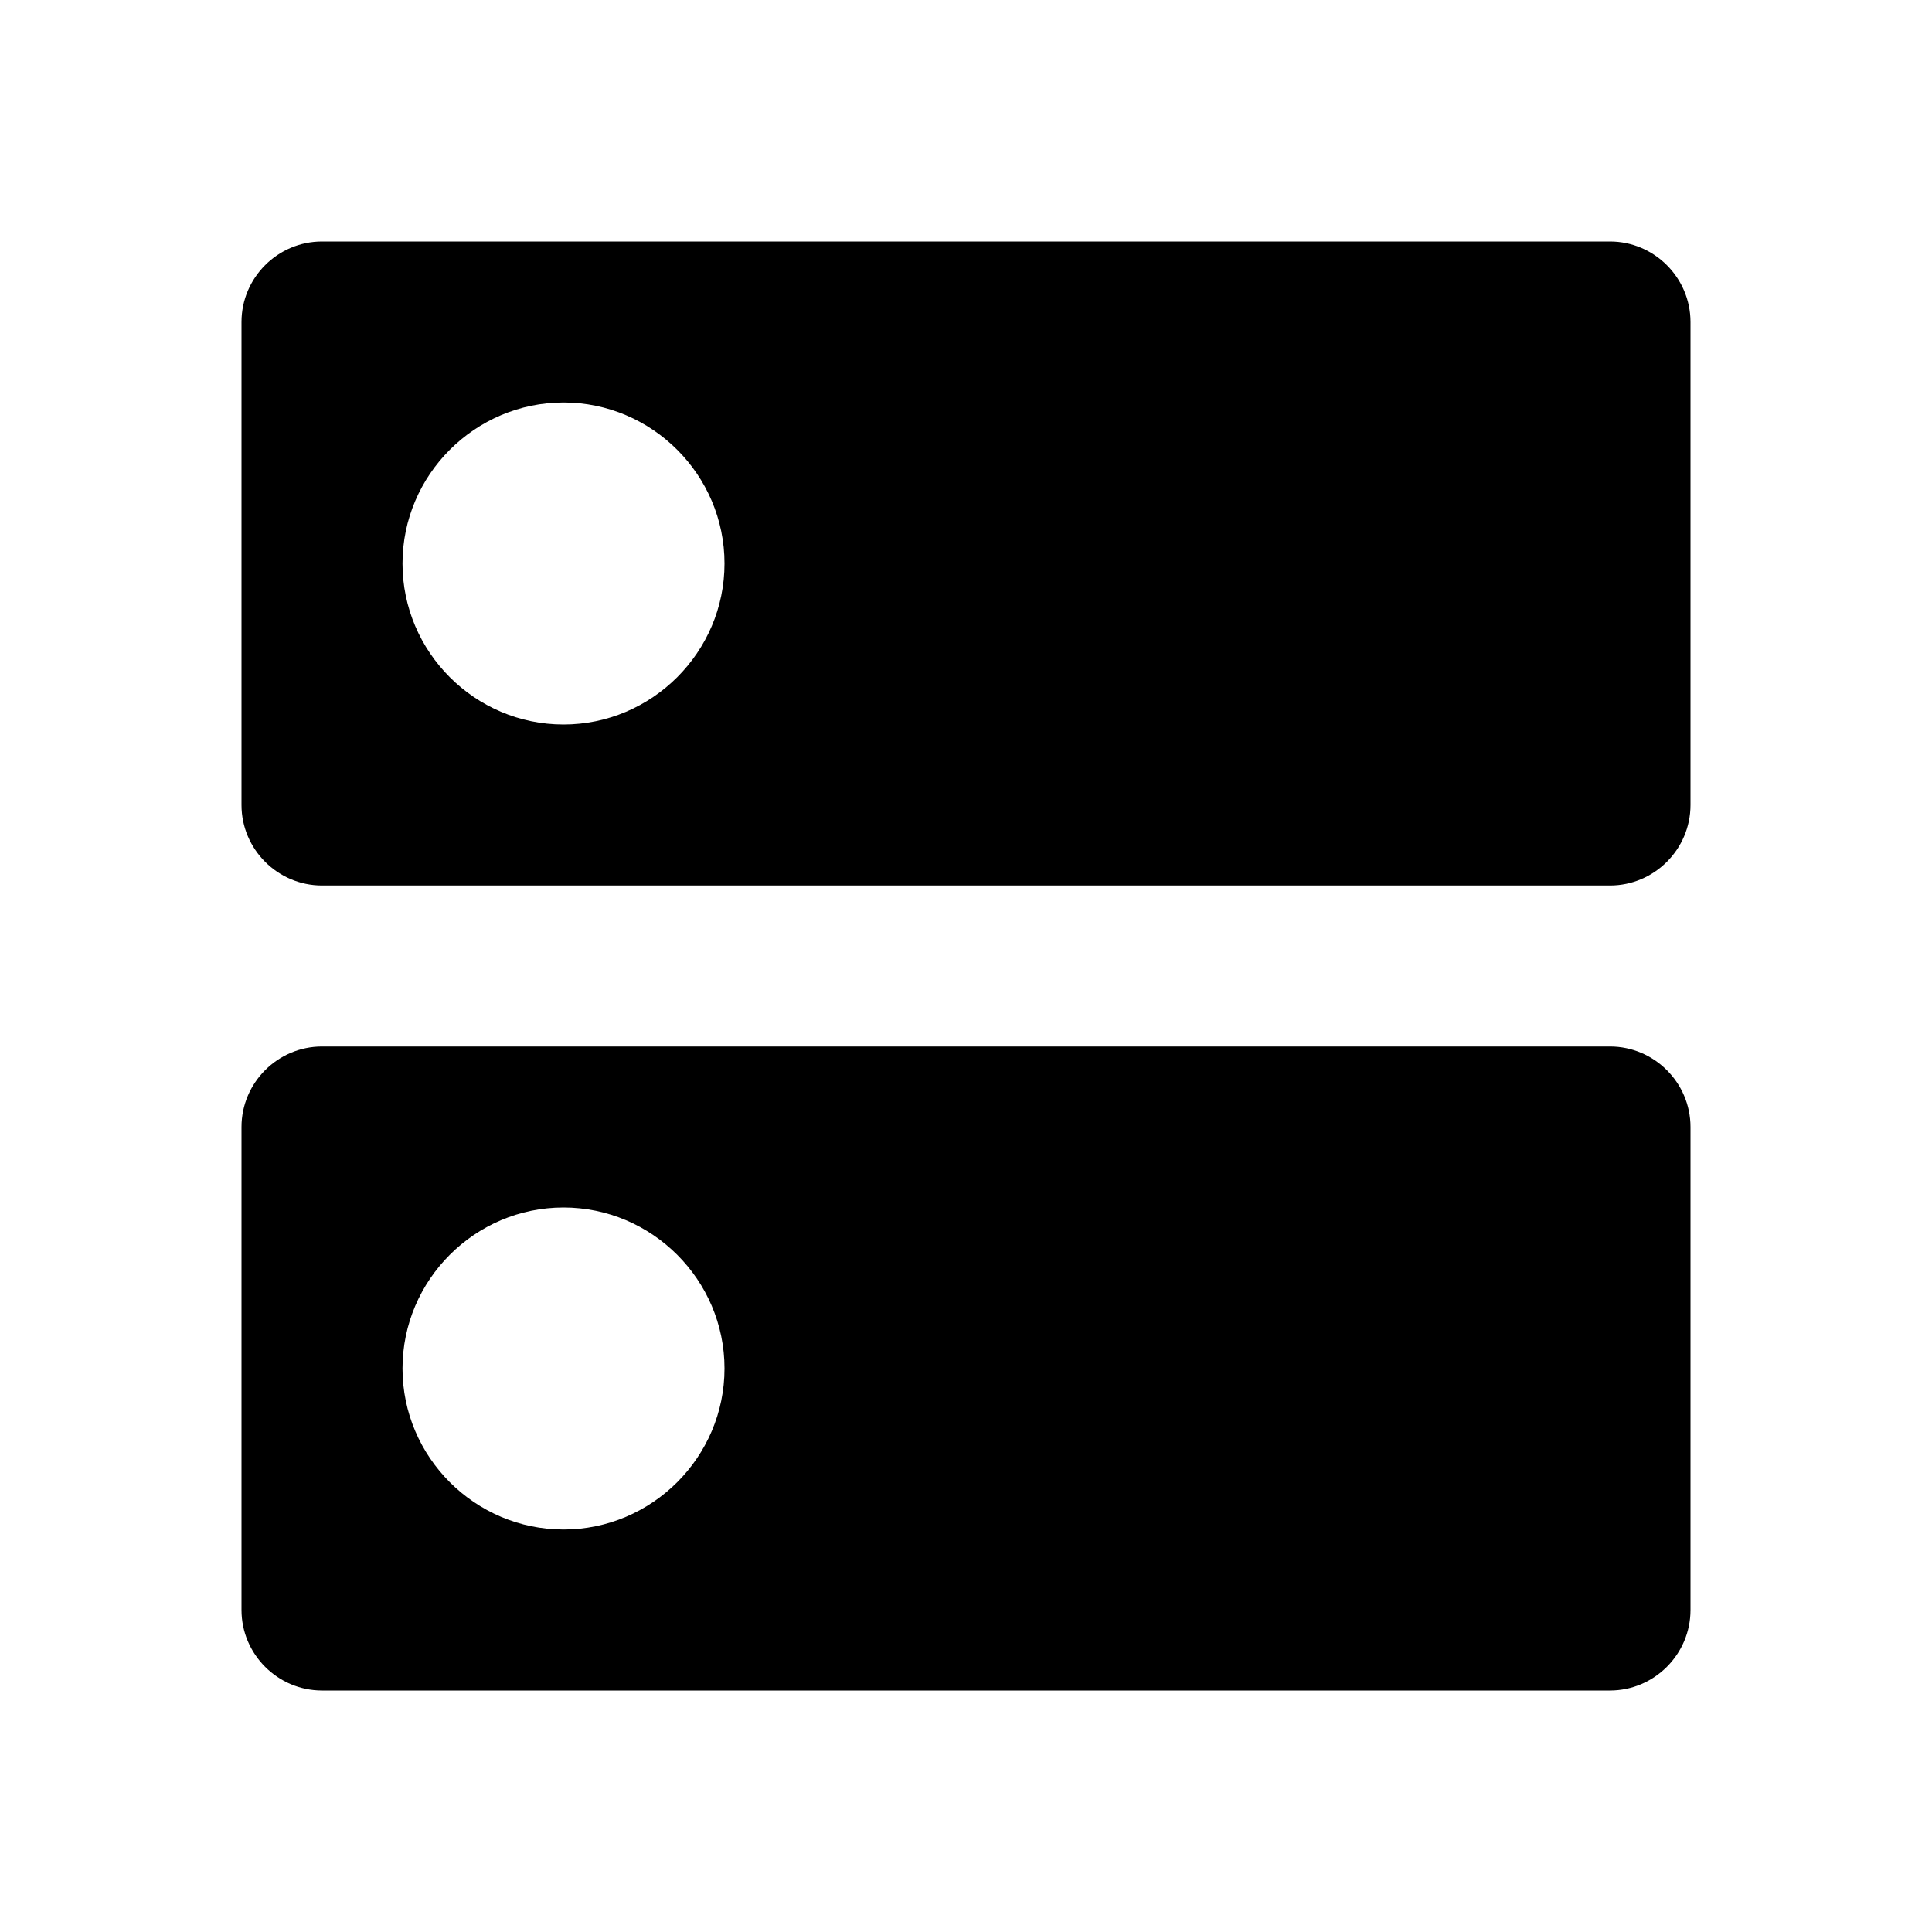
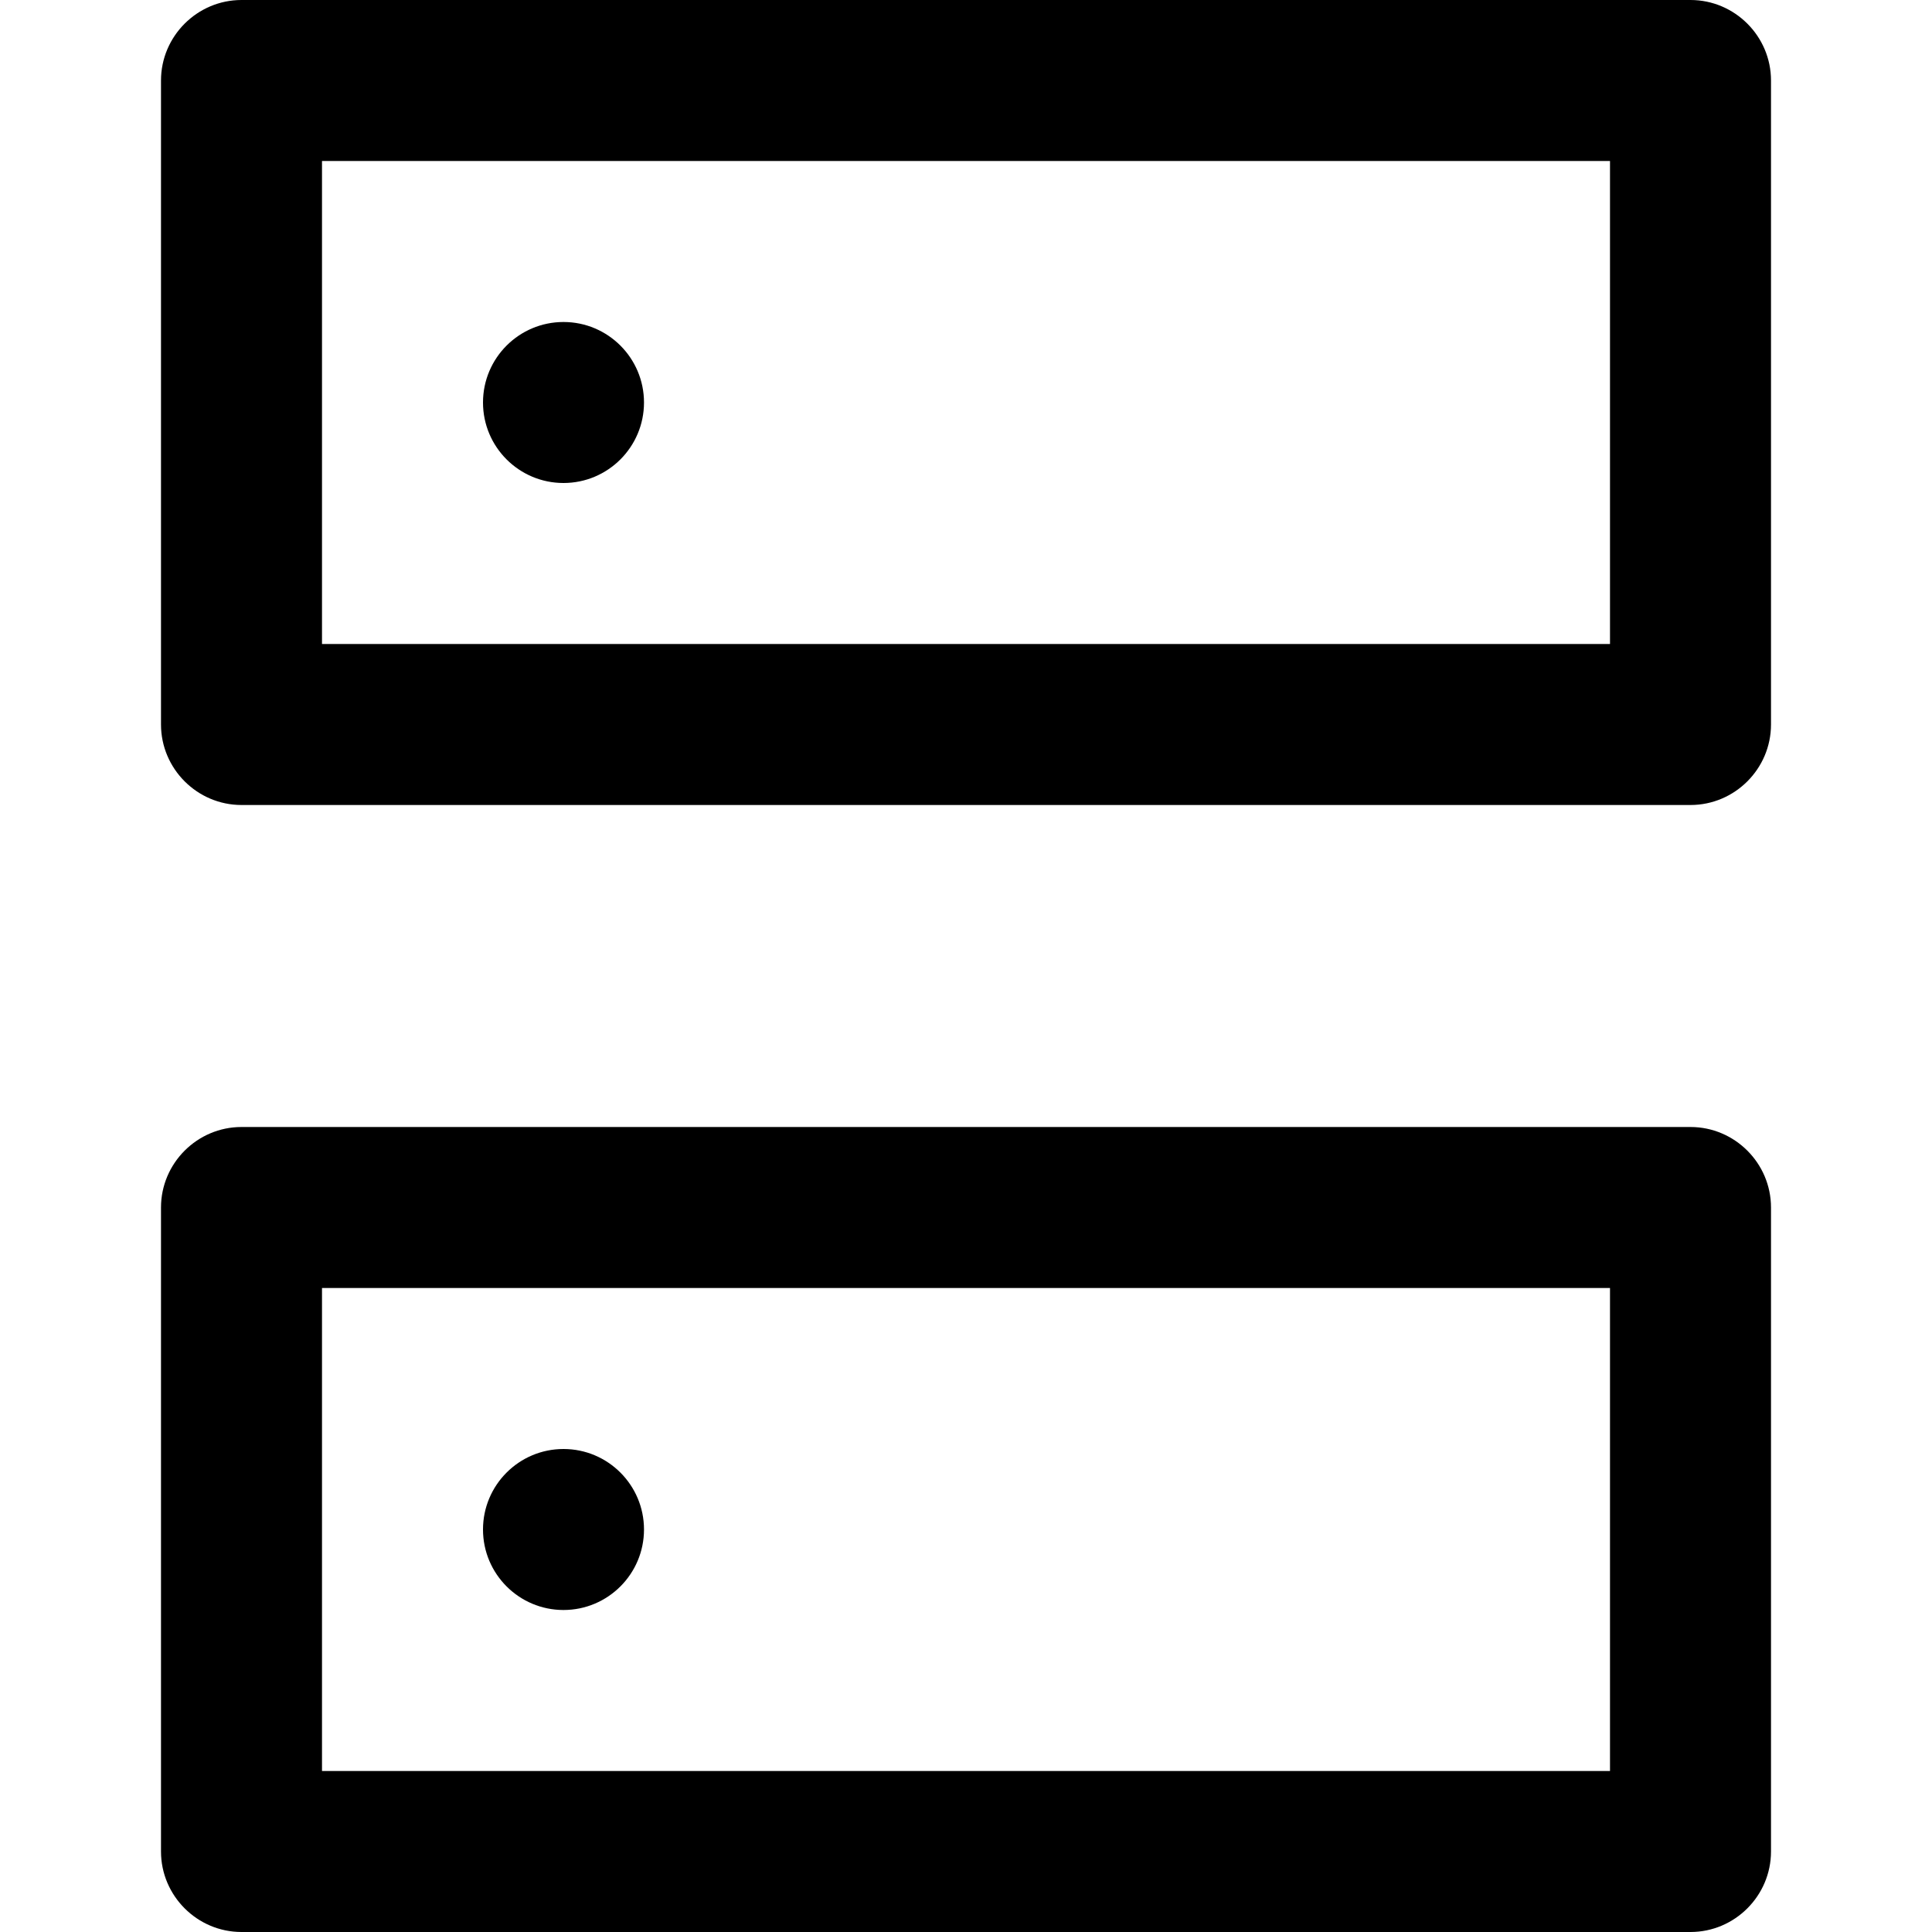
<svg xmlns="http://www.w3.org/2000/svg" width="12" height="12" viewBox="0 0 12 12" fill="none">
-   <path d="M10 6.5H2C1.725 6.5 1.5 6.725 1.5 7V10C1.5 10.275 1.725 10.5 2 10.5H10C10.275 10.5 10.5 10.275 10.5 10V7C10.5 6.725 10.275 6.5 10 6.5ZM3.5 9.5C2.95 9.5 2.5 9.05 2.5 8.5C2.5 7.95 2.95 7.5 3.5 7.5C4.05 7.5 4.5 7.95 4.5 8.5C4.5 9.05 4.05 9.5 3.5 9.5ZM10 1.5H2C1.725 1.5 1.5 1.725 1.5 2V5C1.5 5.275 1.725 5.5 2 5.5H10C10.275 5.5 10.5 5.275 10.5 5V2C10.5 1.725 10.275 1.5 10 1.5ZM3.5 4.5C2.95 4.5 2.5 4.05 2.5 3.5C2.5 2.95 2.95 2.5 3.5 2.5C4.05 2.5 4.5 2.95 4.5 3.5C4.5 4.05 4.05 4.5 3.5 4.5Z" fill="currentColor" />
+   <path fill-rule="evenodd" clip-rule="evenodd" d="M10.5 0H1.5C1.225 0 1 0.225 1 0.5V4.5C1 4.775 1.225 5 1.5 5H10.5C10.775 5 11 4.775 11 4.5V0.5C11 0.225 10.775 0 10.5 0ZM2 1H10V4H2V1ZM4 2.5C4 2.776 3.776 3 3.5 3C3.224 3 3 2.776 3 2.5C3 2.224 3.224 2 3.5 2C3.776 2 4 2.224 4 2.5ZM10.5 7H1.5C1.225 7 1 7.225 1 7.5V11.5C1 11.775 1.225 12 1.5 12H10.5C10.775 12 11 11.775 11 11.5V7.5C11 7.225 10.775 7 10.5 7ZM2 8H10V11H2V8ZM4 9.5C4 9.776 3.776 10 3.5 10C3.224 10 3 9.776 3 9.5C3 9.224 3.224 9 3.5 9C3.776 9 4 9.224 4 9.5Z" fill="currentColor" />
</svg>
